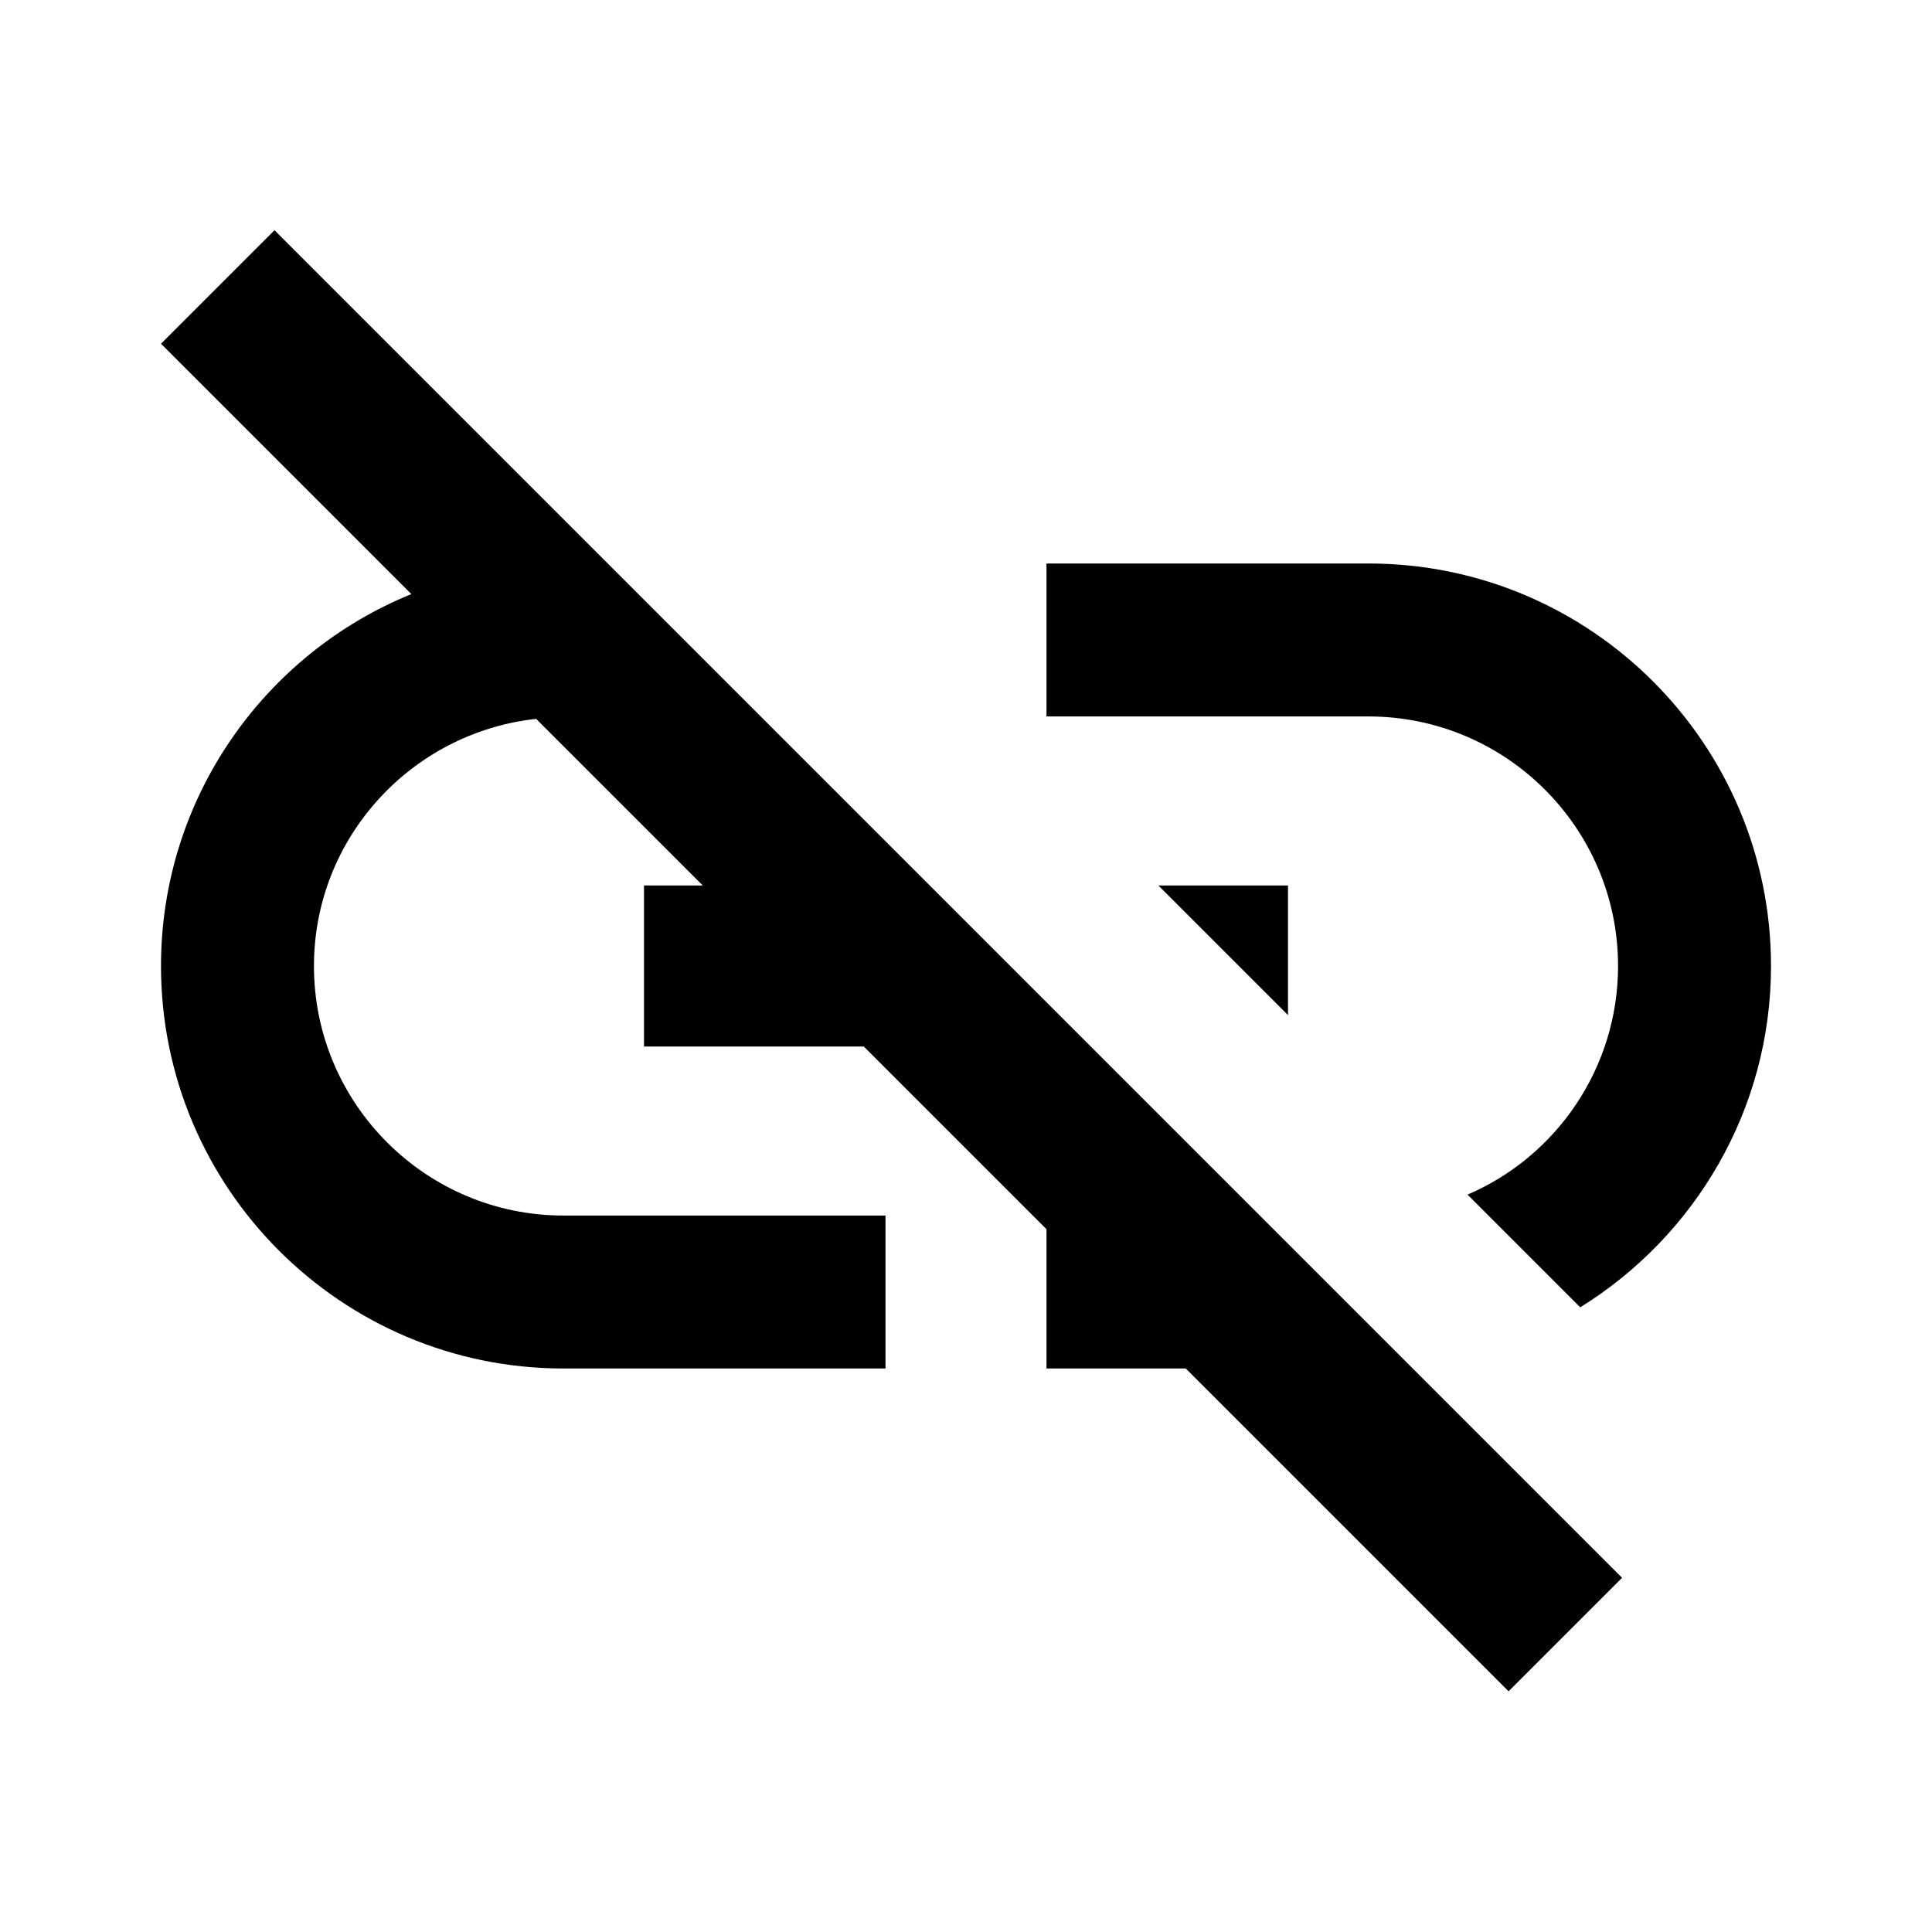
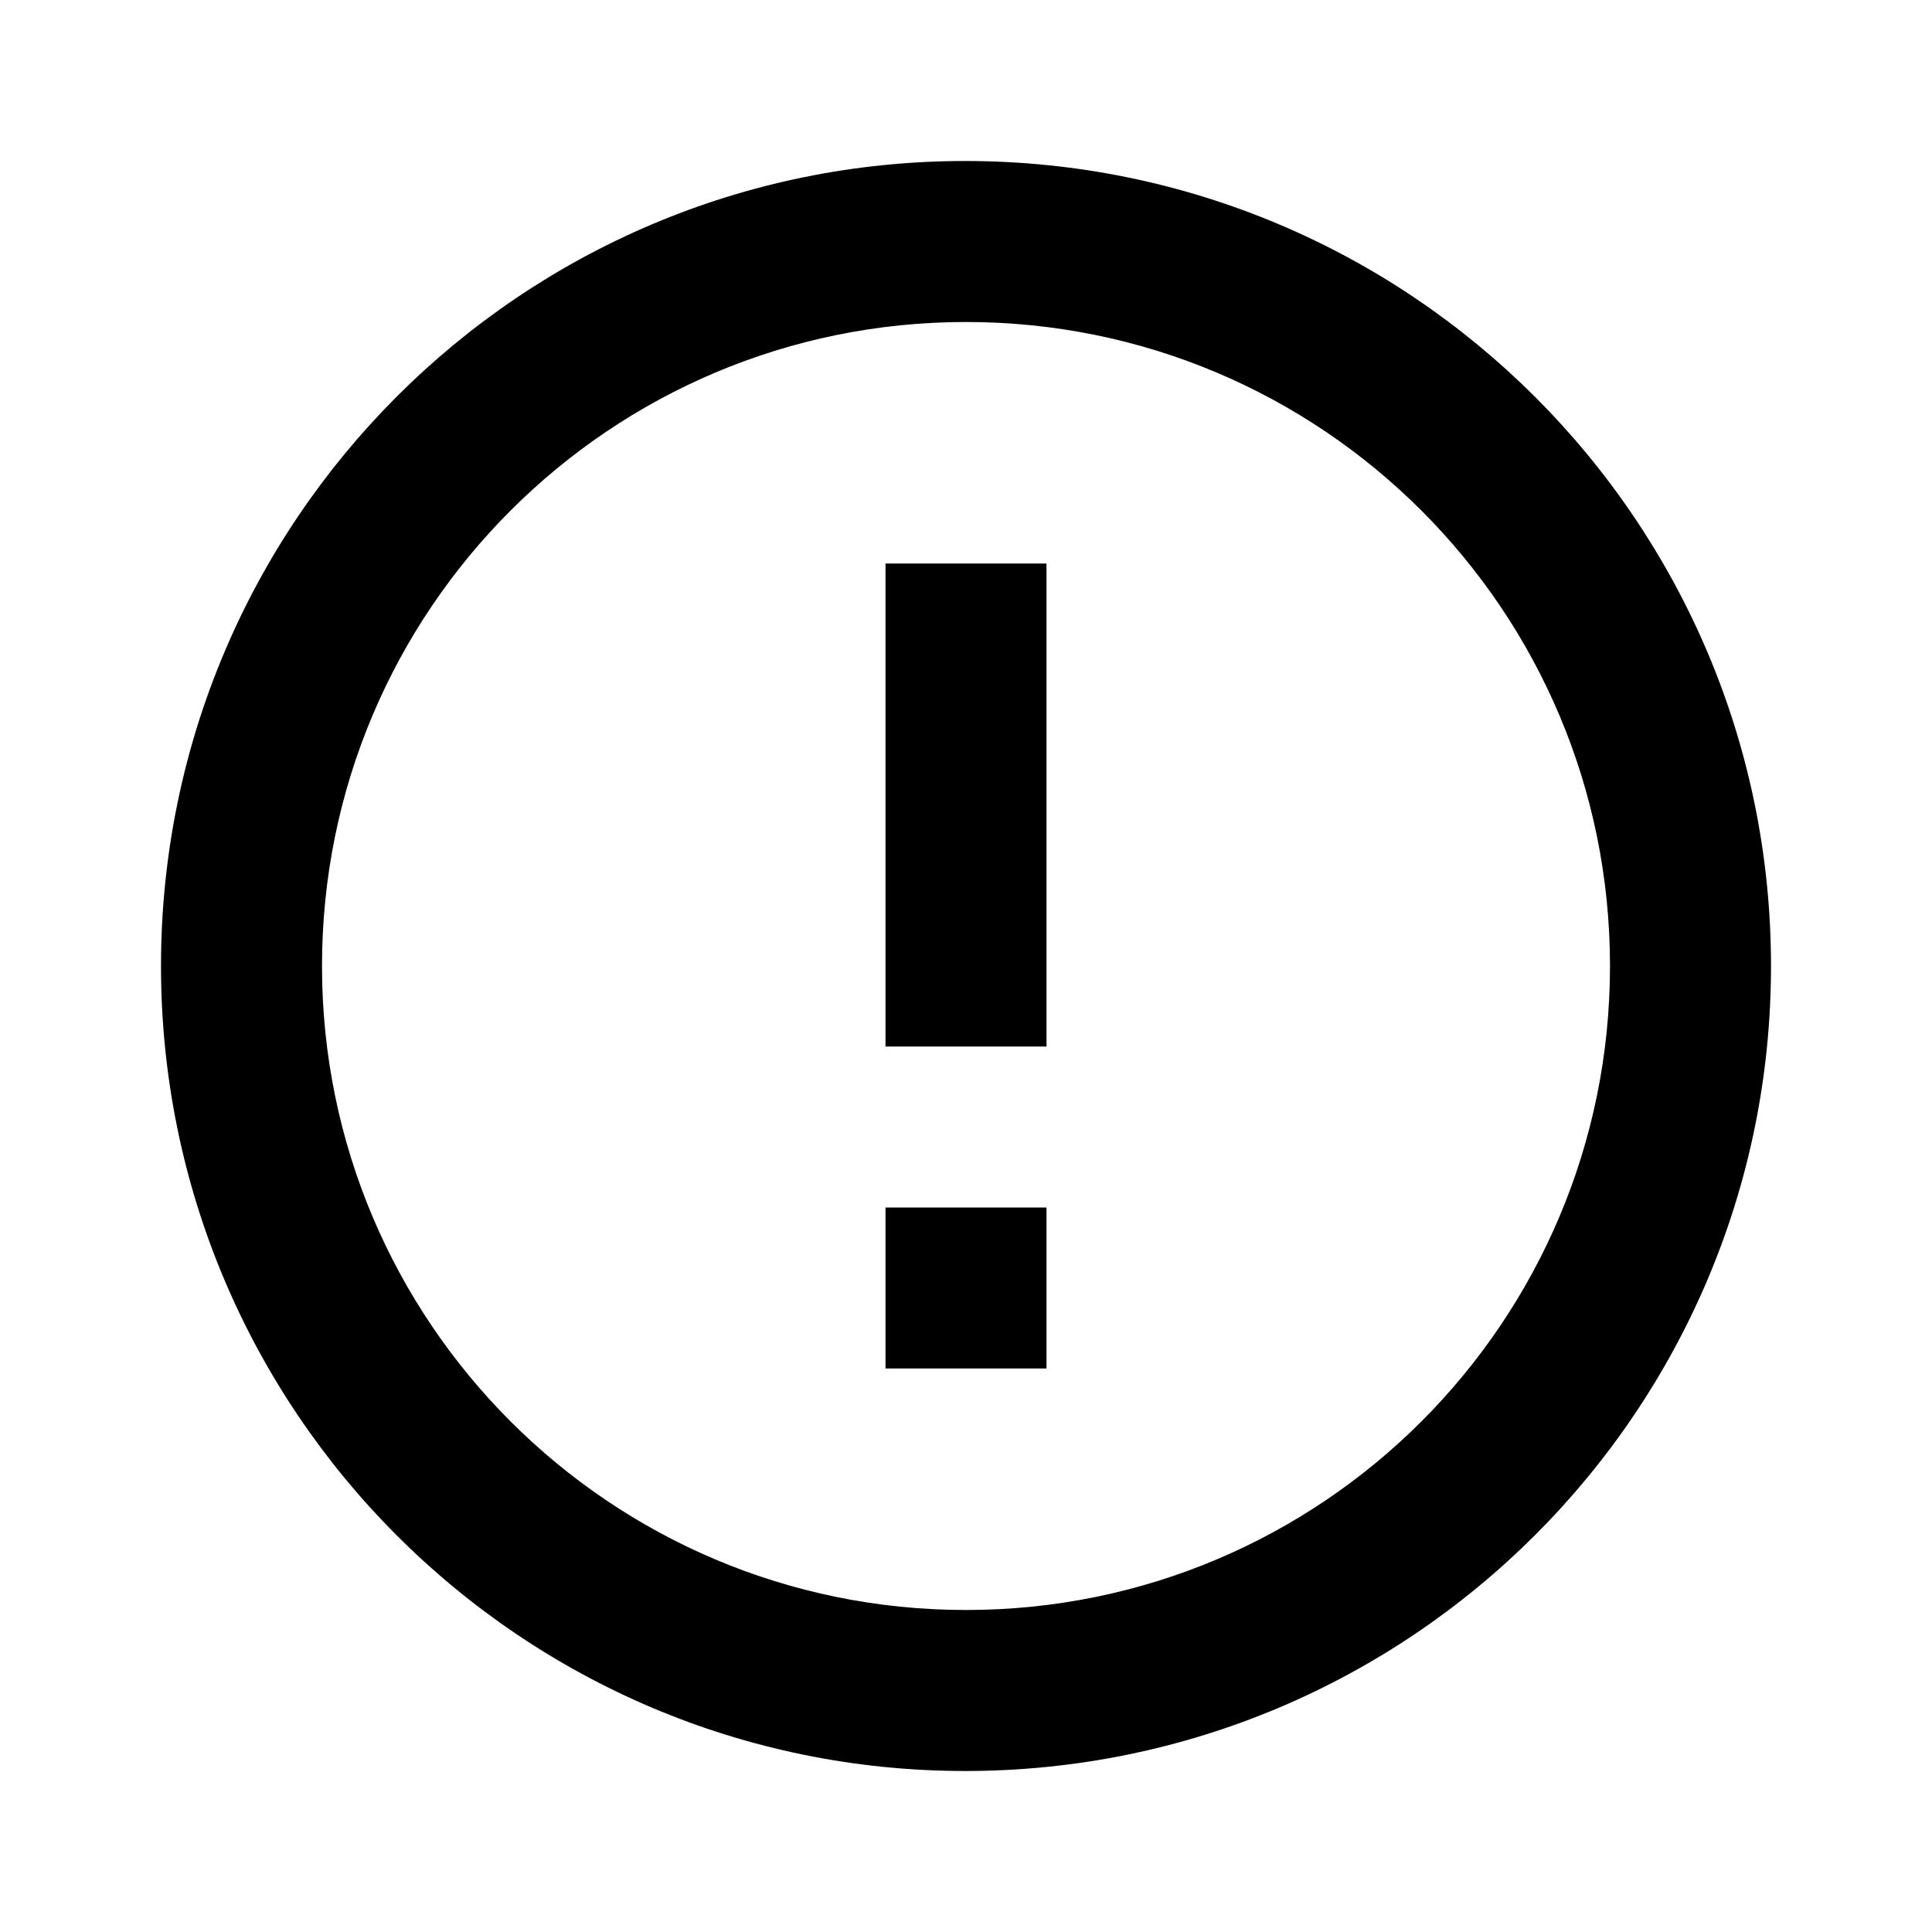
<svg xmlns="http://www.w3.org/2000/svg" height="24px" viewBox="0 0 24 24" width="24px" fill="currentColor">
-   <path d="M0 0h24v24H0V0z" fill="none" />
-   <path d="M14.39 11L16 12.61V11zM17 7h-4v1.9h4c1.71 0 3.1 1.39 3.1 3.1 0 1.27-.77 2.37-1.87 2.84l1.4 1.4C21.05 15.36 22 13.79 22 12c0-2.76-2.24-5-5-5zM2 4.27l3.11 3.11C3.29 8.12 2 9.91 2 12c0 2.76 2.24 5 5 5h4v-1.9H7c-1.71 0-3.1-1.39-3.1-3.1 0-1.59 1.21-2.9 2.76-3.07L8.73 11H8v2h2.73L13 15.27V17h1.73l4.01 4.01 1.41-1.41L3.41 2.86 2 4.27z" />
+   <path d="M11 15h2v2h-2v-2zm0-8h2v6h-2V7zm.99-5C6.47 2 2 6.48 2 12s4.47 10 9.99 10C17.52 22 22 17.52 22 12S17.52 2 11.99 2zM12 20c-4.42 0-8-3.58-8-8s3.58-8 8-8 8 3.58 8 8-3.58 8-8 8z" />
</svg>
